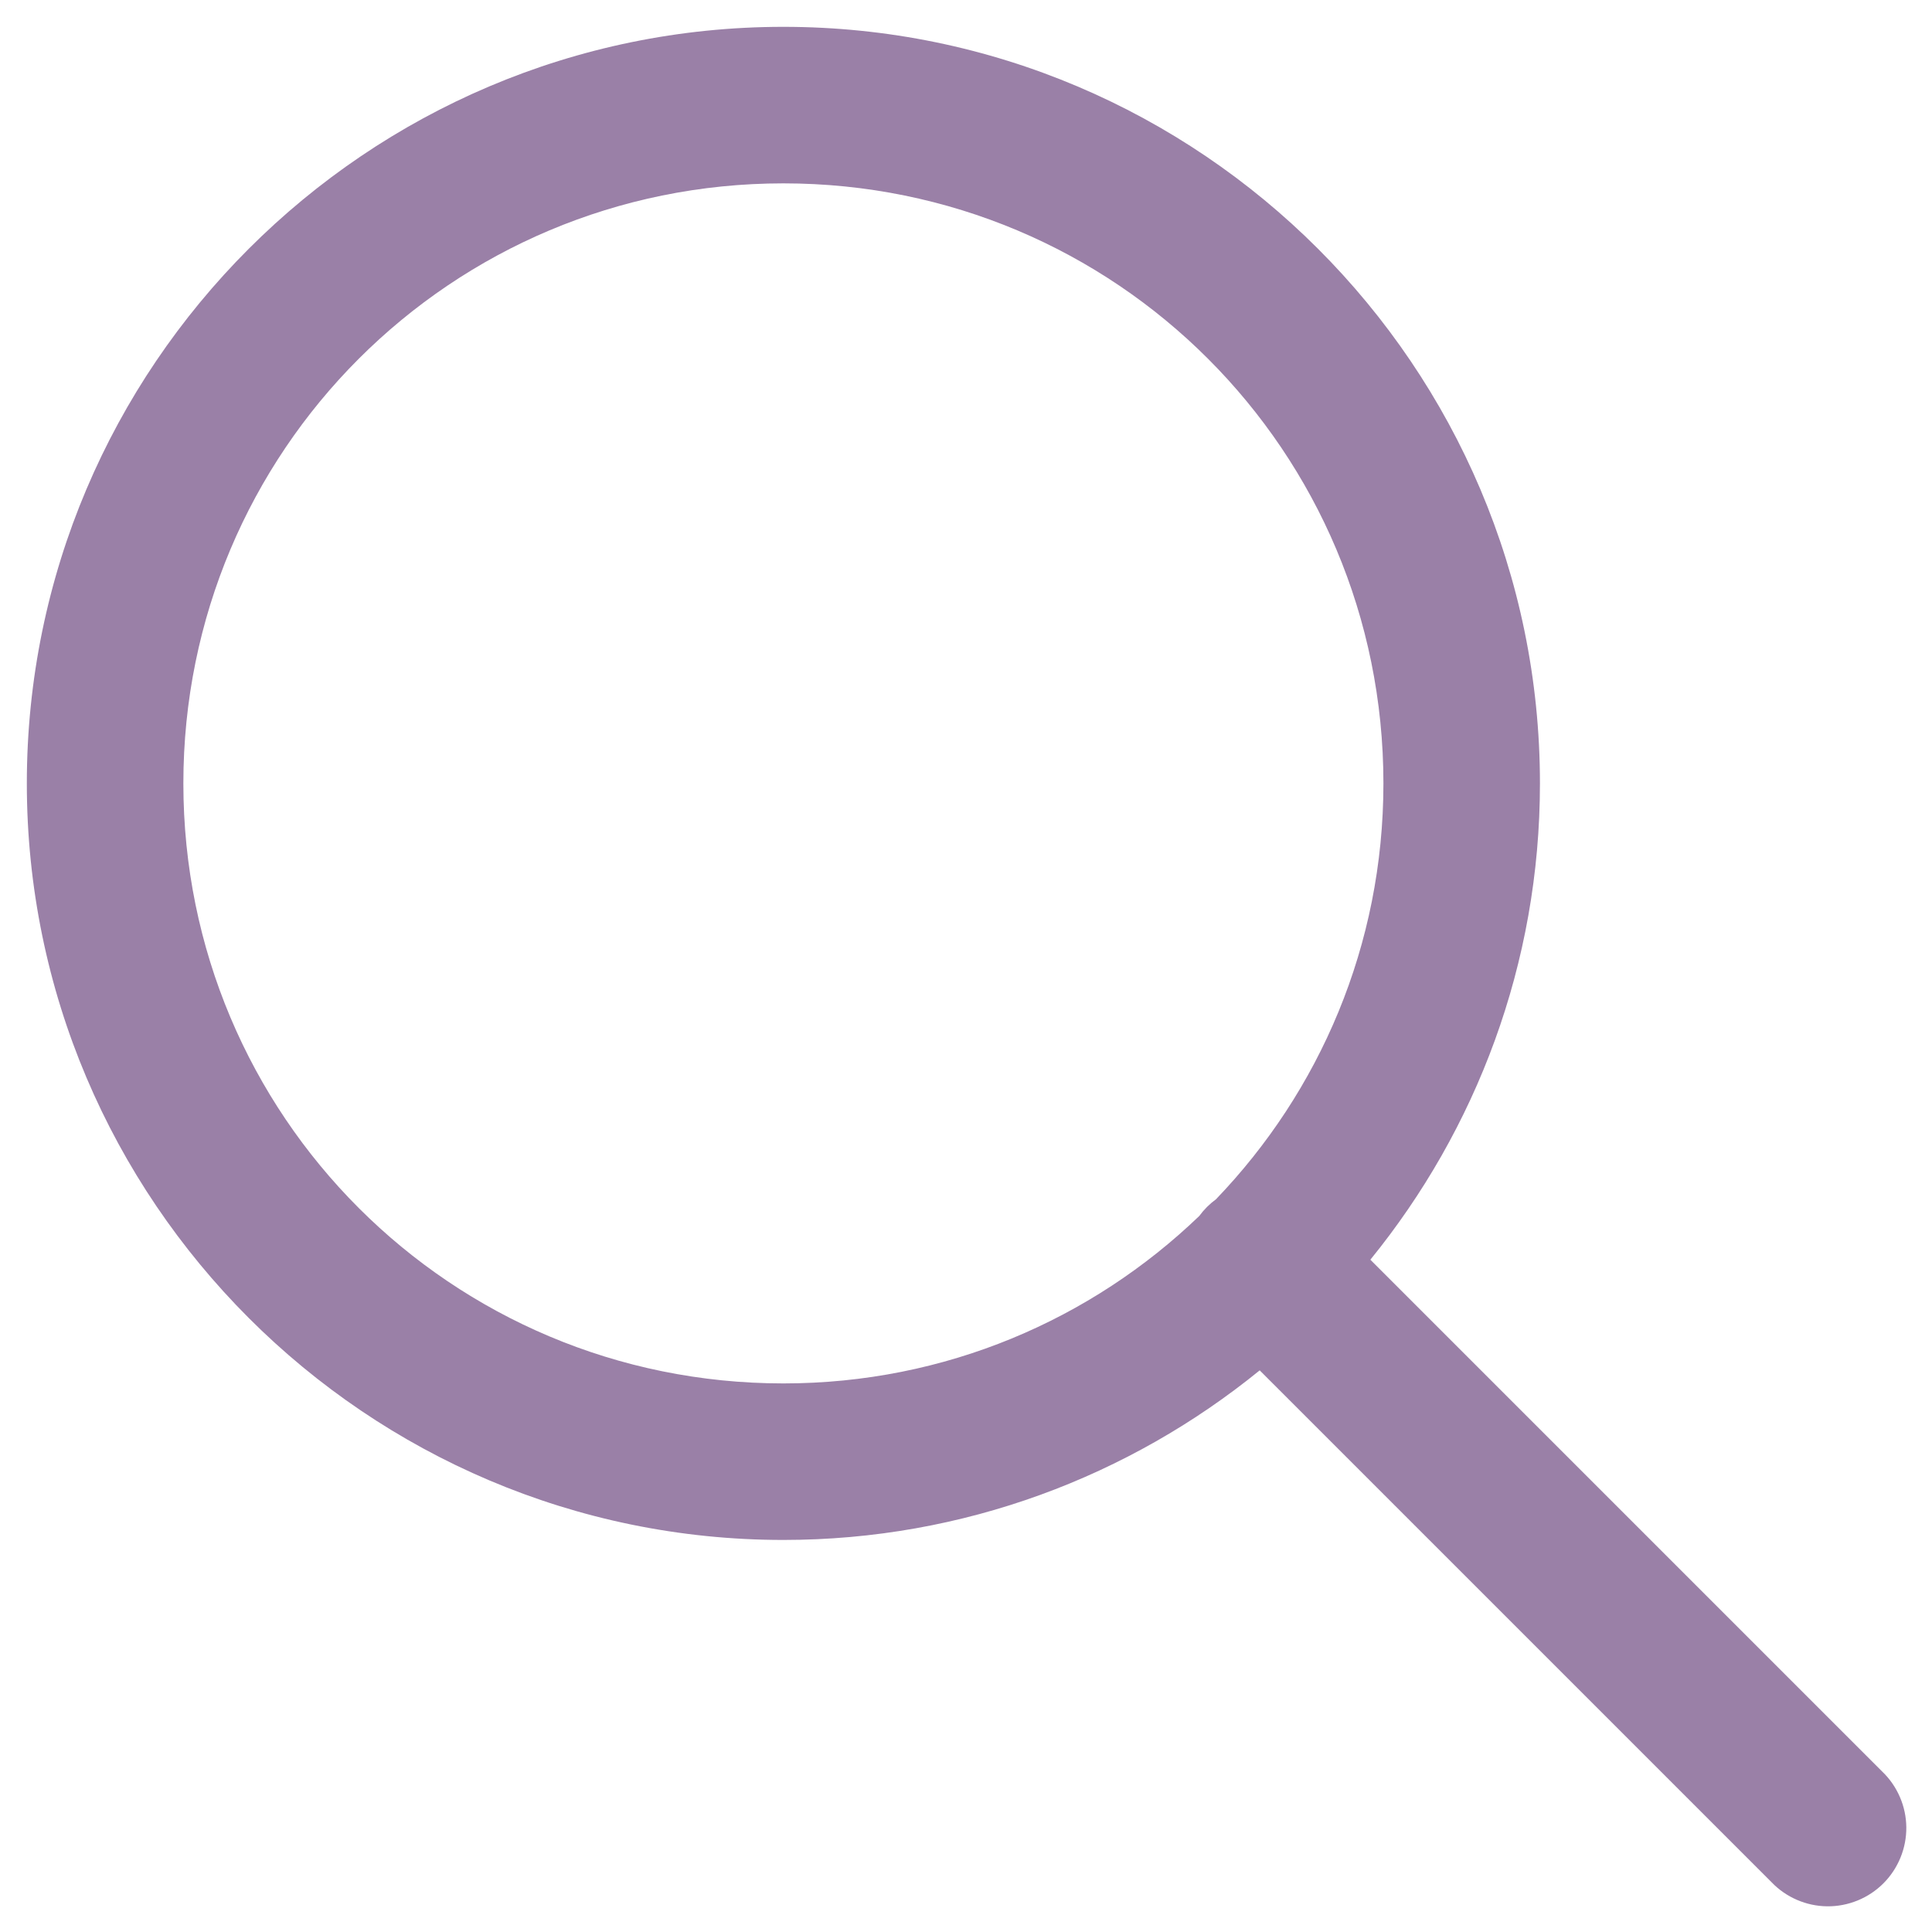
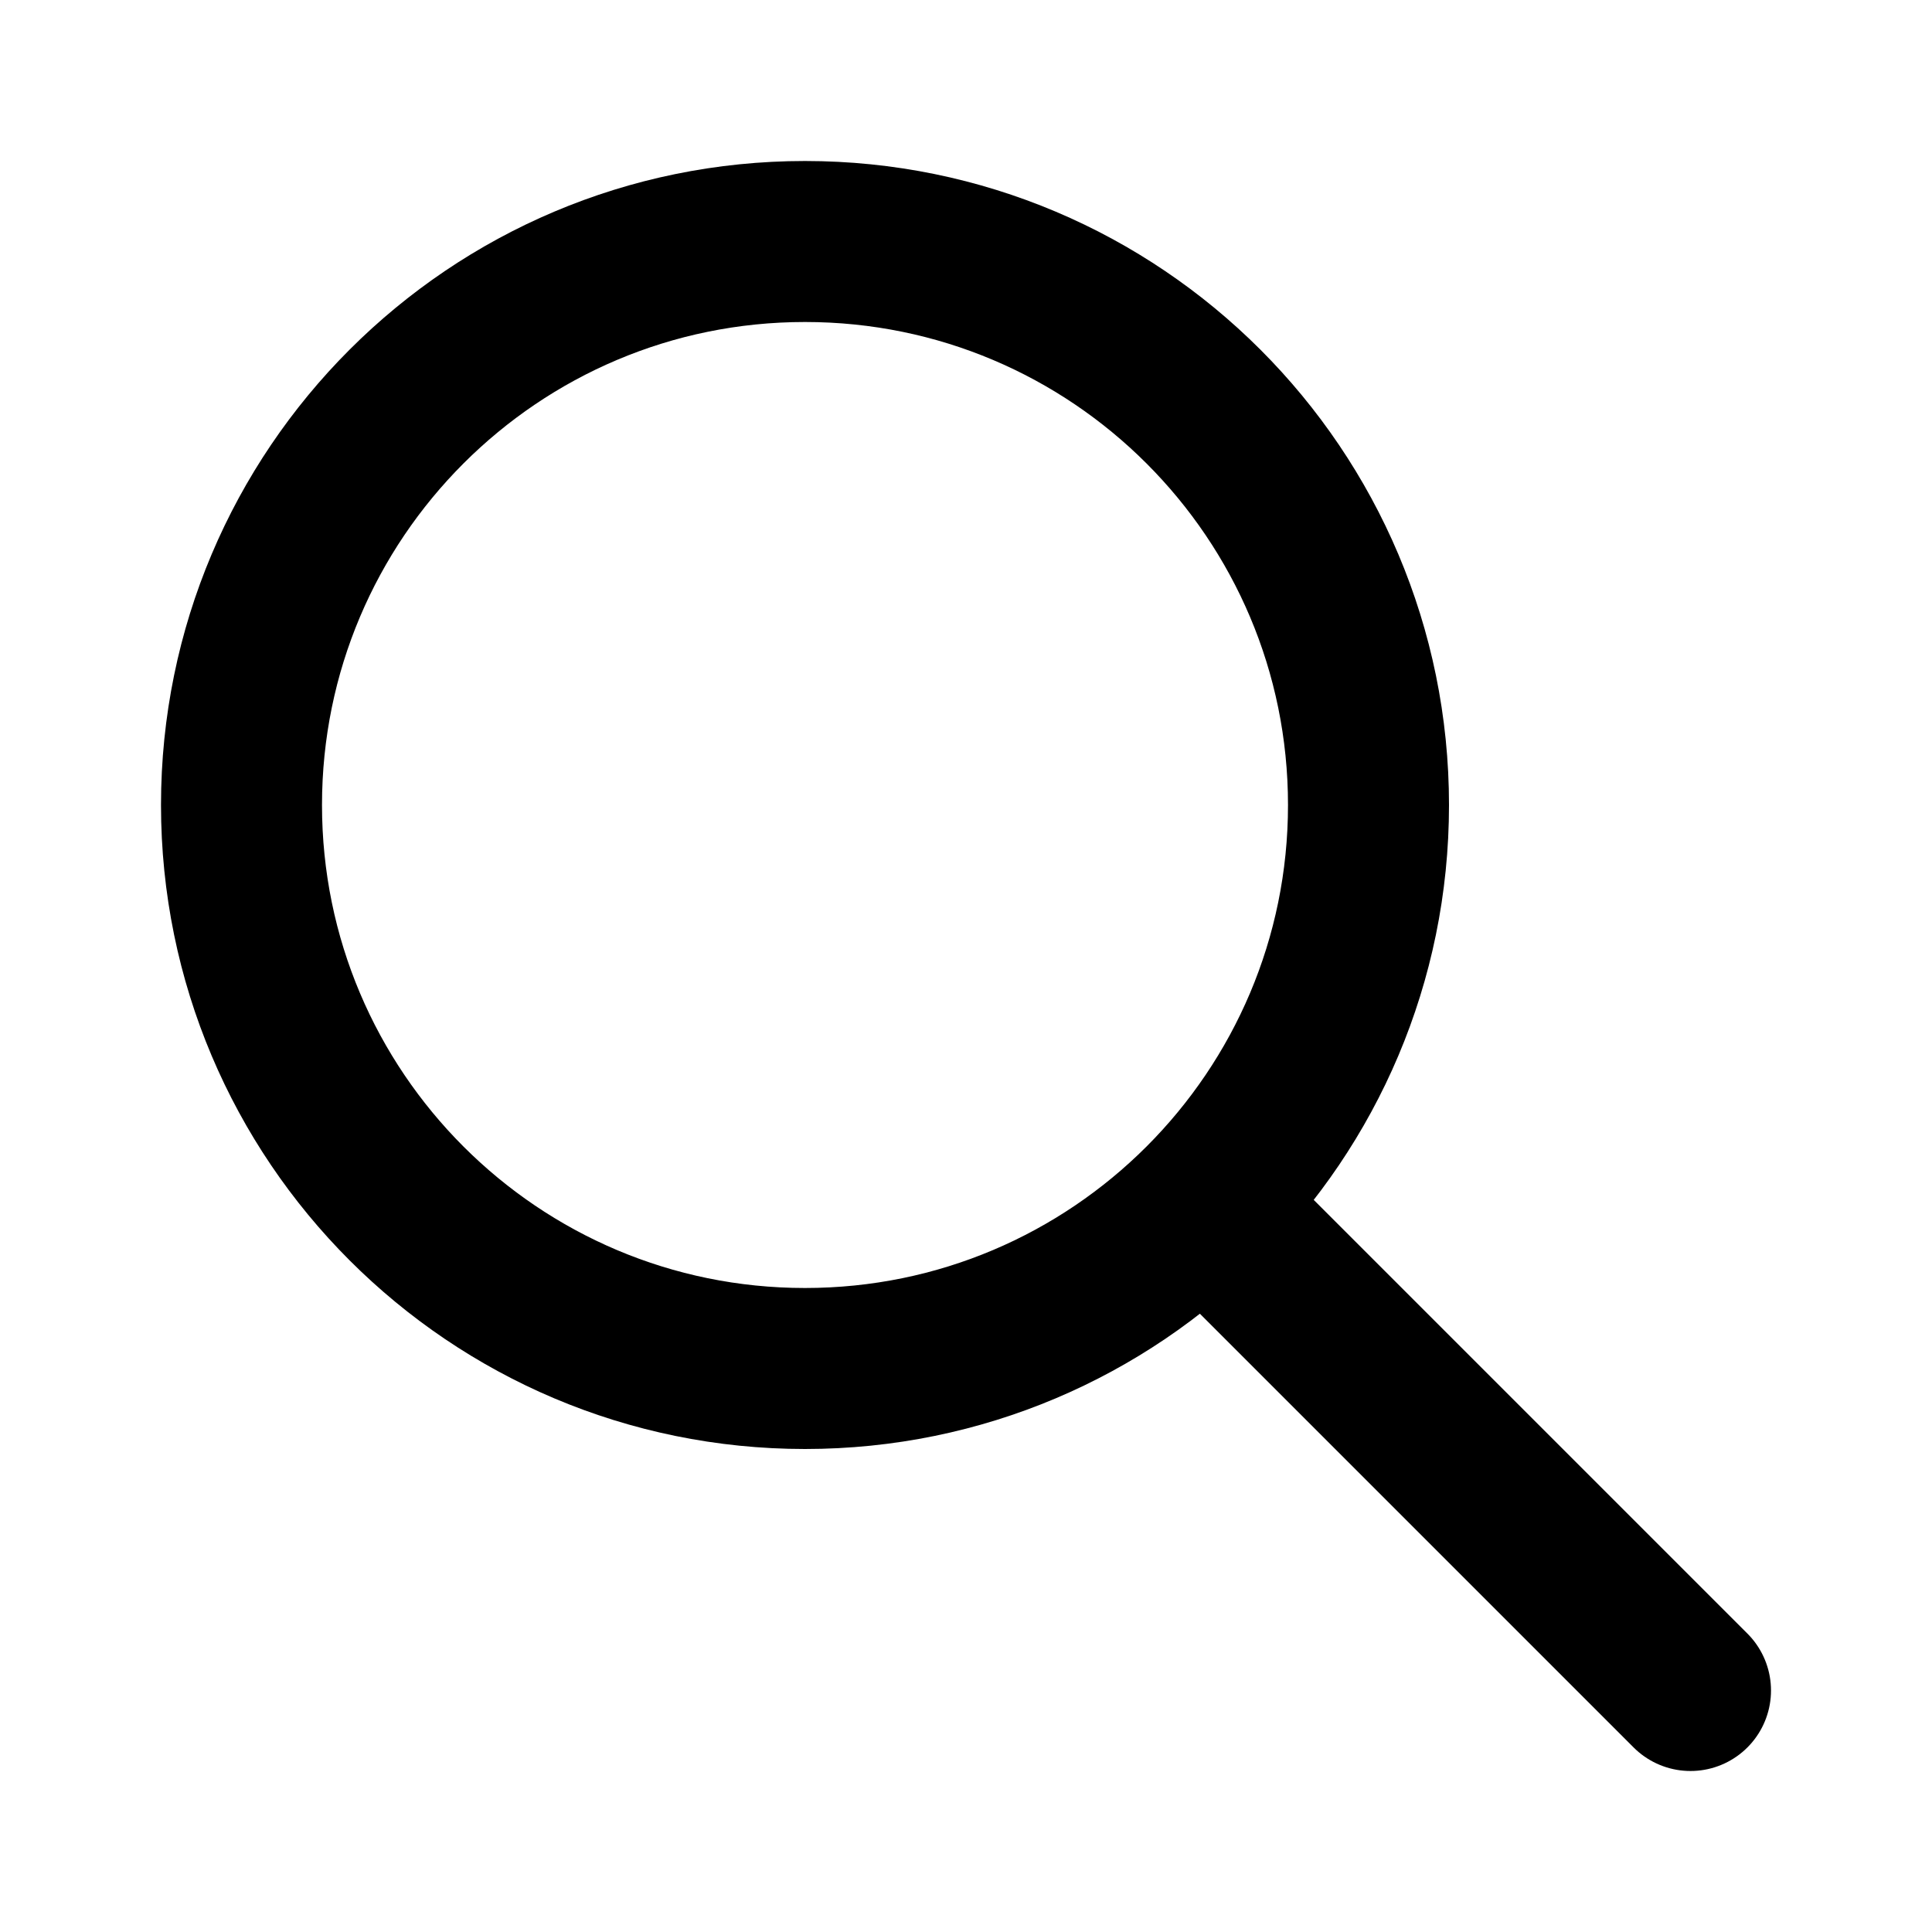
- <svg xmlns="http://www.w3.org/2000/svg" width="54" height="54" viewBox="0 0 54 54" fill="none">
-   <path d="M21.896 0.75C10.243 0.75 0.75 10.243 0.75 21.896C0.75 33.548 10.243 43.042 21.896 43.042C26.936 43.042 31.57 41.261 35.209 38.302L49.516 52.609C49.717 52.819 49.959 52.987 50.226 53.102C50.493 53.218 50.781 53.279 51.072 53.282C51.363 53.285 51.651 53.229 51.921 53.119C52.19 53.009 52.435 52.847 52.641 52.641C52.847 52.435 53.009 52.19 53.119 51.921C53.229 51.651 53.285 51.363 53.282 51.072C53.279 50.781 53.218 50.493 53.102 50.226C52.987 49.959 52.819 49.717 52.609 49.516L38.302 35.209C41.261 31.57 43.042 26.936 43.042 21.896C43.042 10.243 33.548 0.75 21.896 0.75ZM21.896 5.125C31.184 5.125 38.667 12.608 38.667 21.896C38.667 26.421 36.882 30.508 33.987 33.52C33.808 33.651 33.651 33.808 33.52 33.987C30.508 36.882 26.421 38.667 21.896 38.667C12.608 38.667 5.125 31.184 5.125 21.896C5.125 12.608 12.608 5.125 21.896 5.125Z" fill="#9A80A7" />
+ <svg xmlns="http://www.w3.org/2000/svg" width="24" height="24" viewBox="0 0 24 24" fill="none">
+   <path d="M21 21L15 15M17 10C17 13.866 13.866 17 10 17C6.134 17 3 13.866 3 10C3 6.134 6.134 3 10 3C13.866 3 17 6.134 17 10Z" stroke="black" stroke-width="2" stroke-linecap="round" stroke-linejoin="round" />
</svg>
